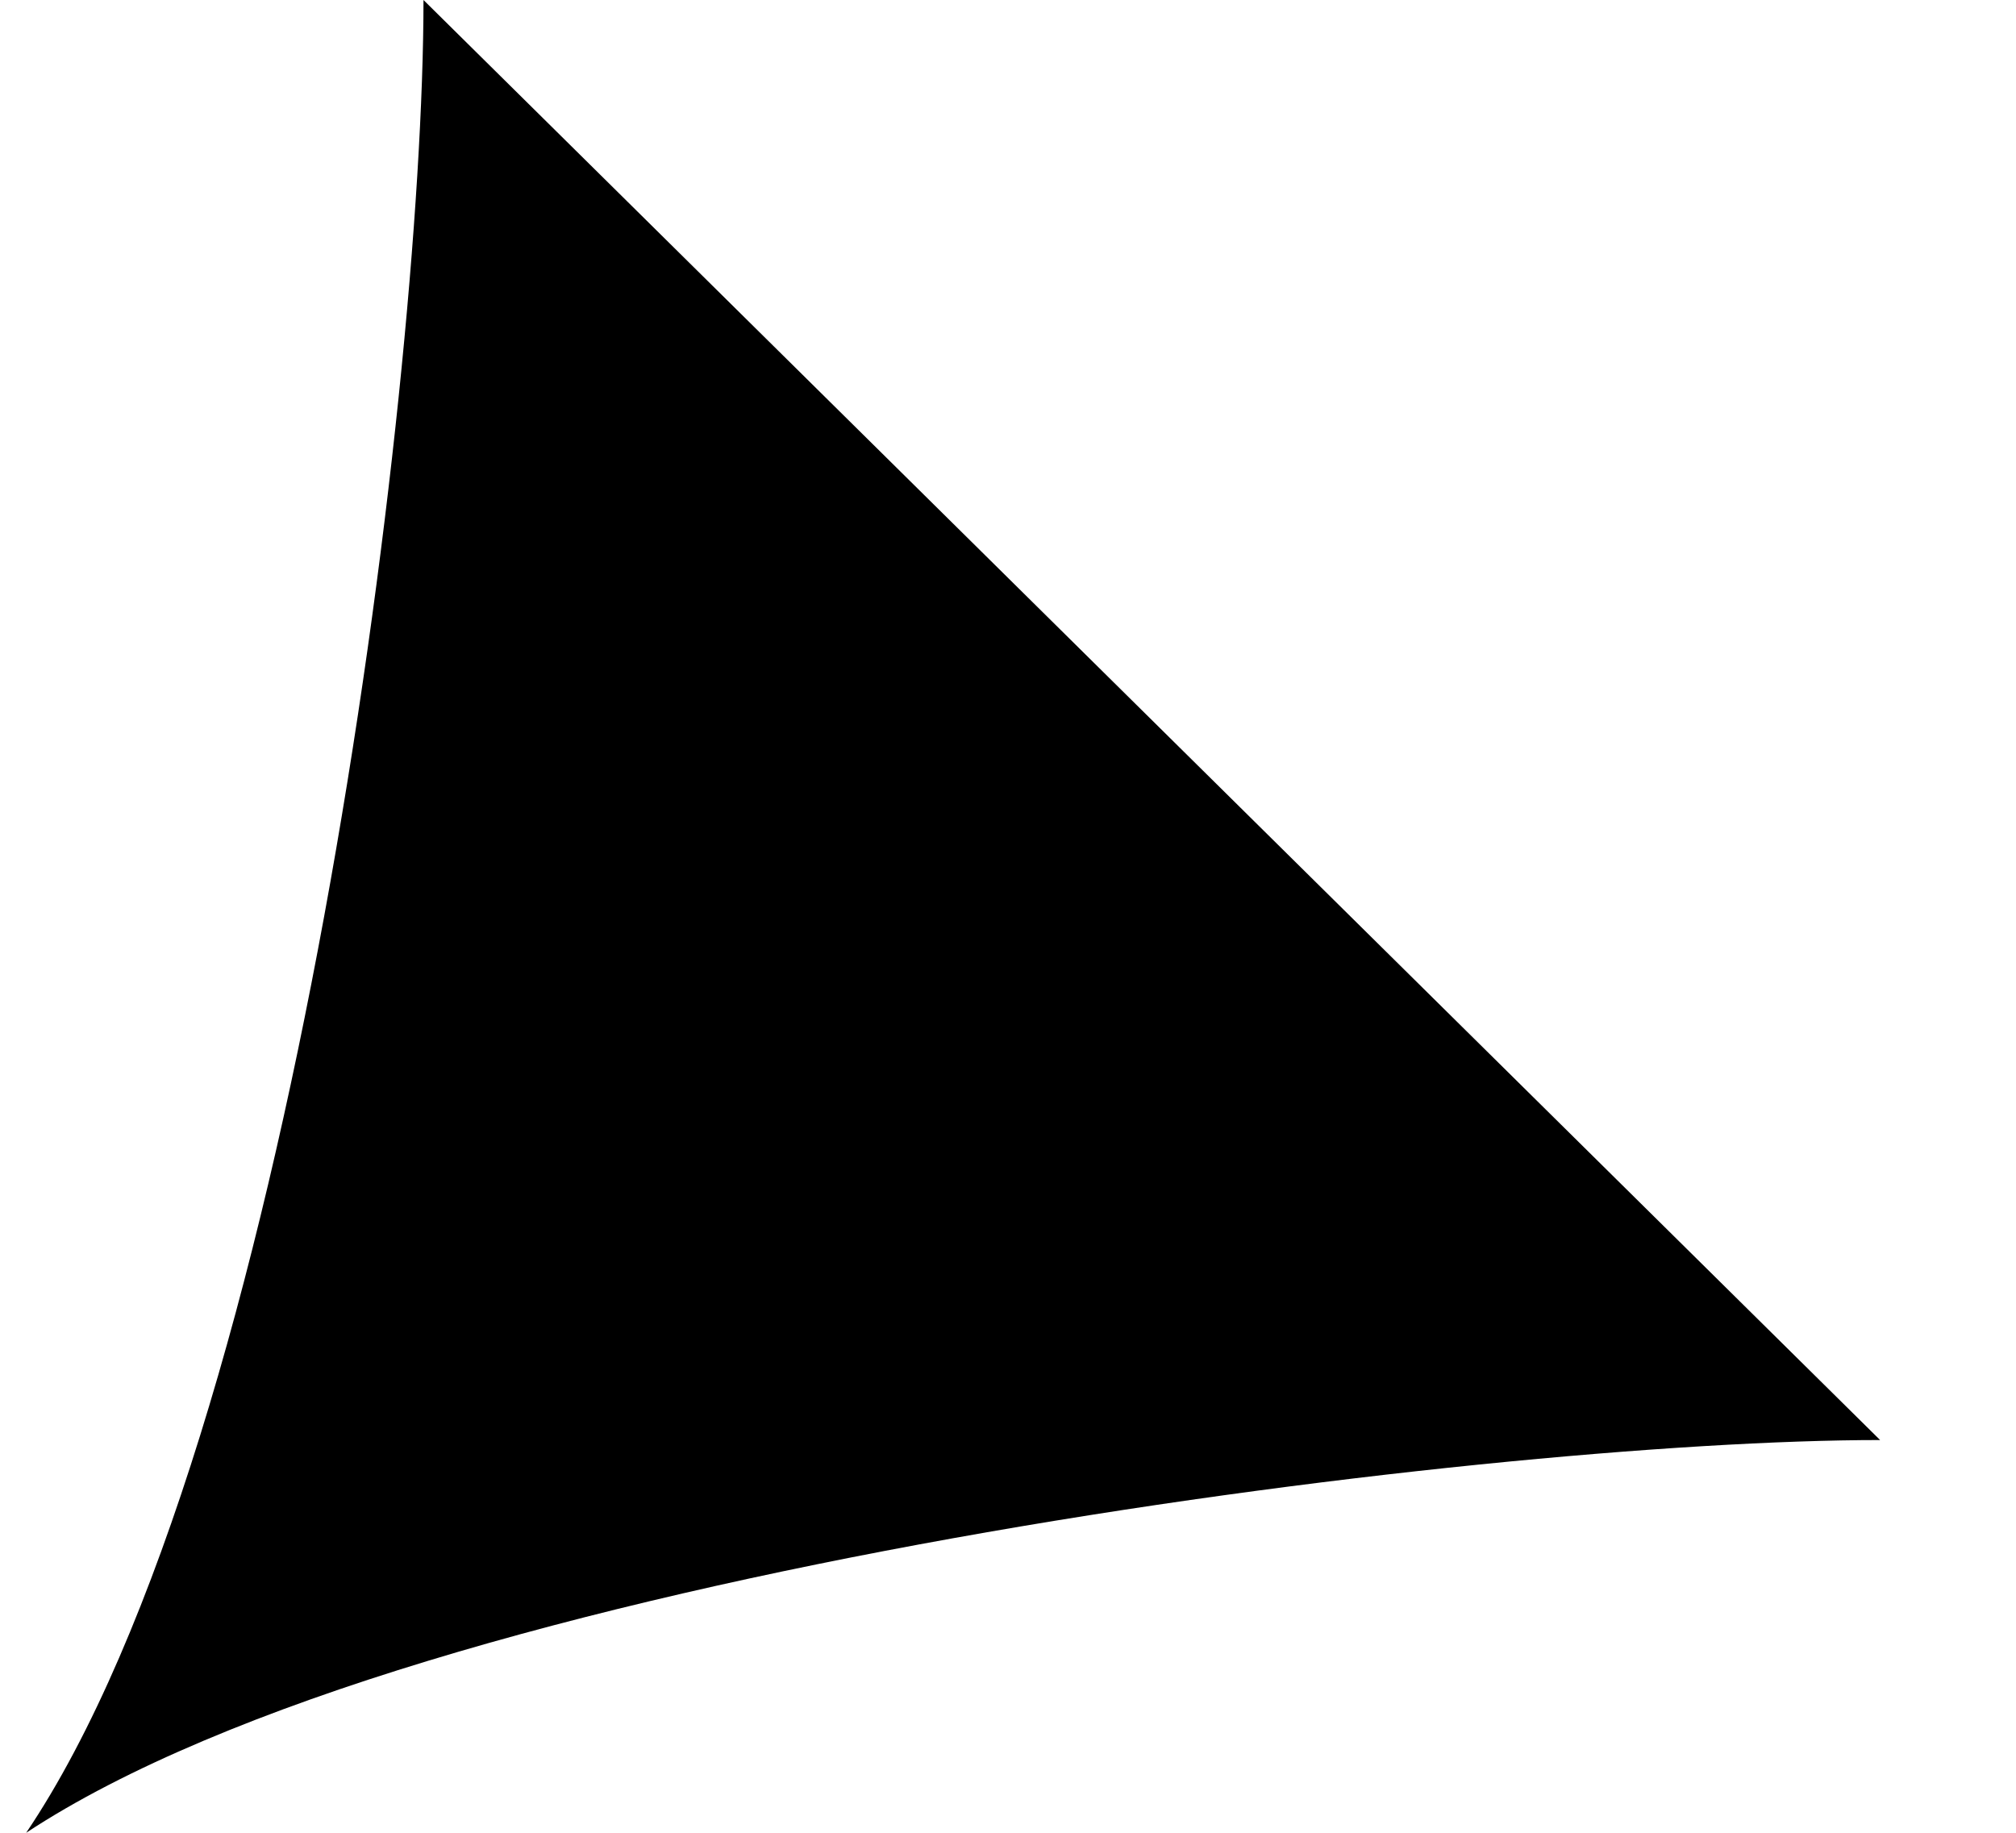
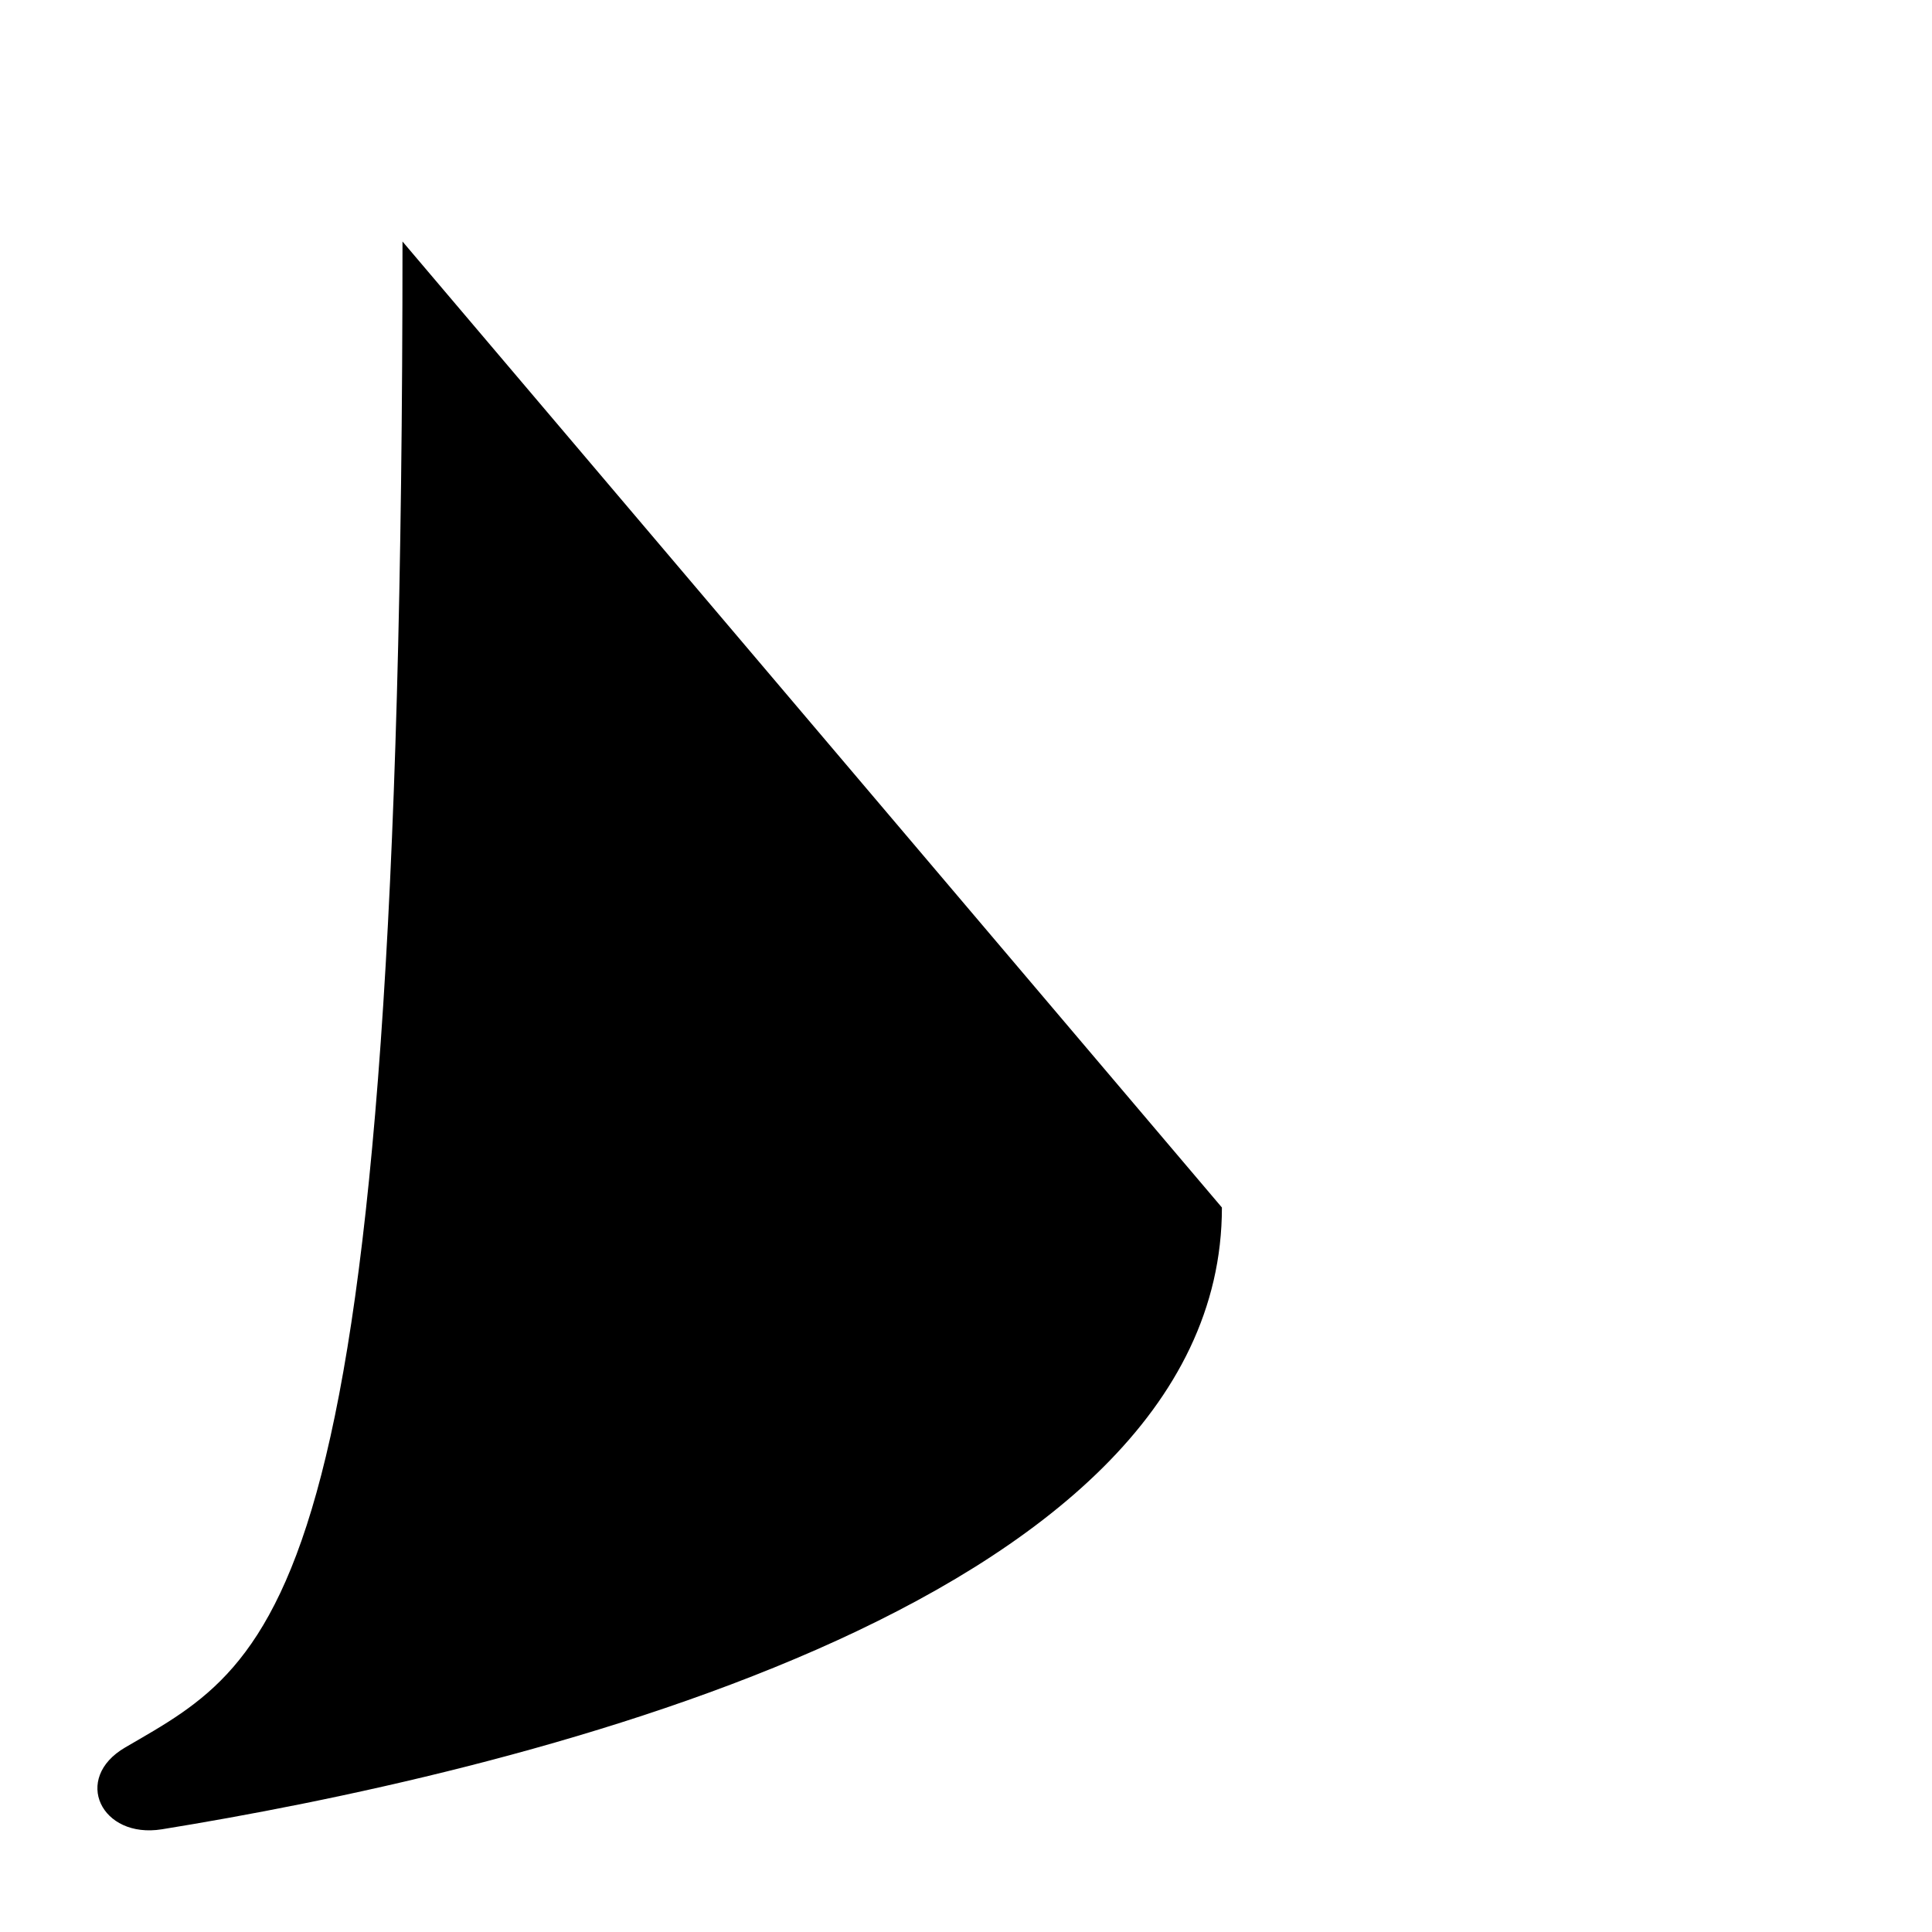
- <svg xmlns="http://www.w3.org/2000/svg" width="22" height="20" viewBox="0 0 15 14" fill="black" stroke="none">
-   <path d="M-5.24521e-05 14C2.023 11 3.035 3 3.035 0L14.162 11C11.127 11 3.035 12 -5.24521e-05 14Z" />
+ <svg xmlns="http://www.w3.org/2000/svg" width="24" height="24" viewBox="0 0 24 24" fill="none">
+   <path d="M1.556 21.707C3.458 20.599 5 20.02 5 3L15.179 15C15.179 20.016 6.139 22.055 2.012 22.724C1.257 22.846 0.894 22.092 1.556 21.707Z" fill="black" />
</svg>
